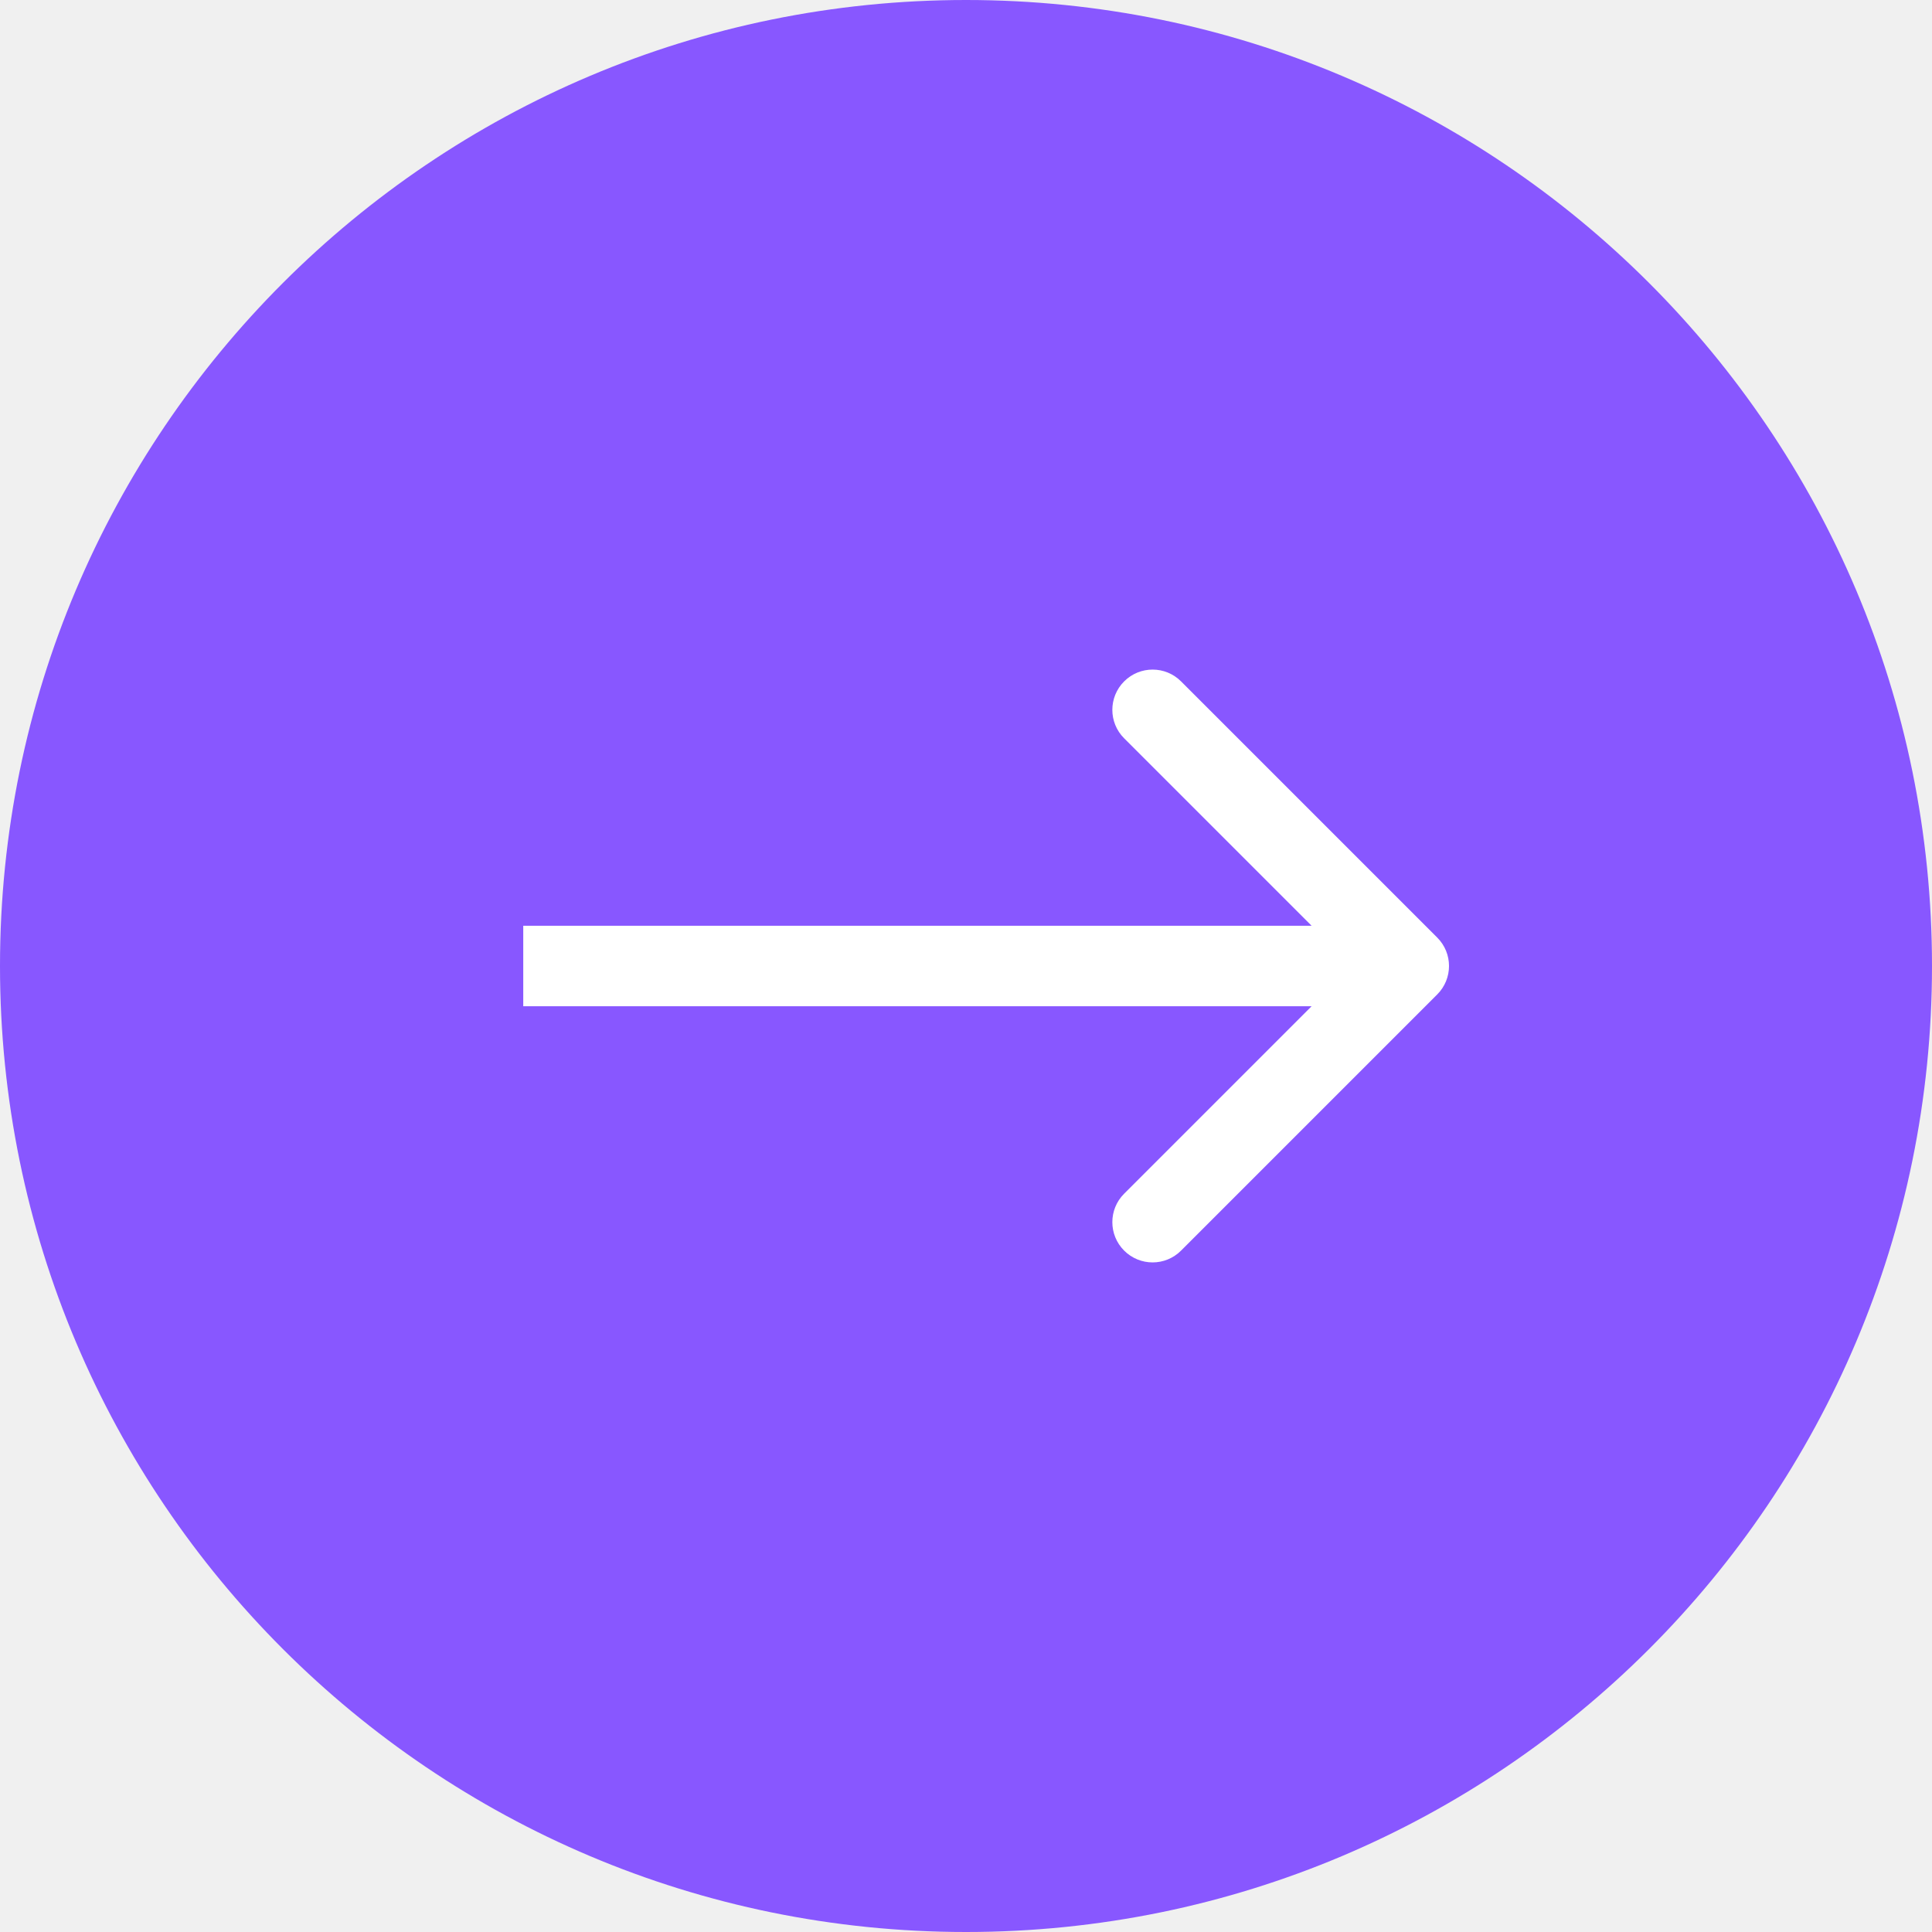
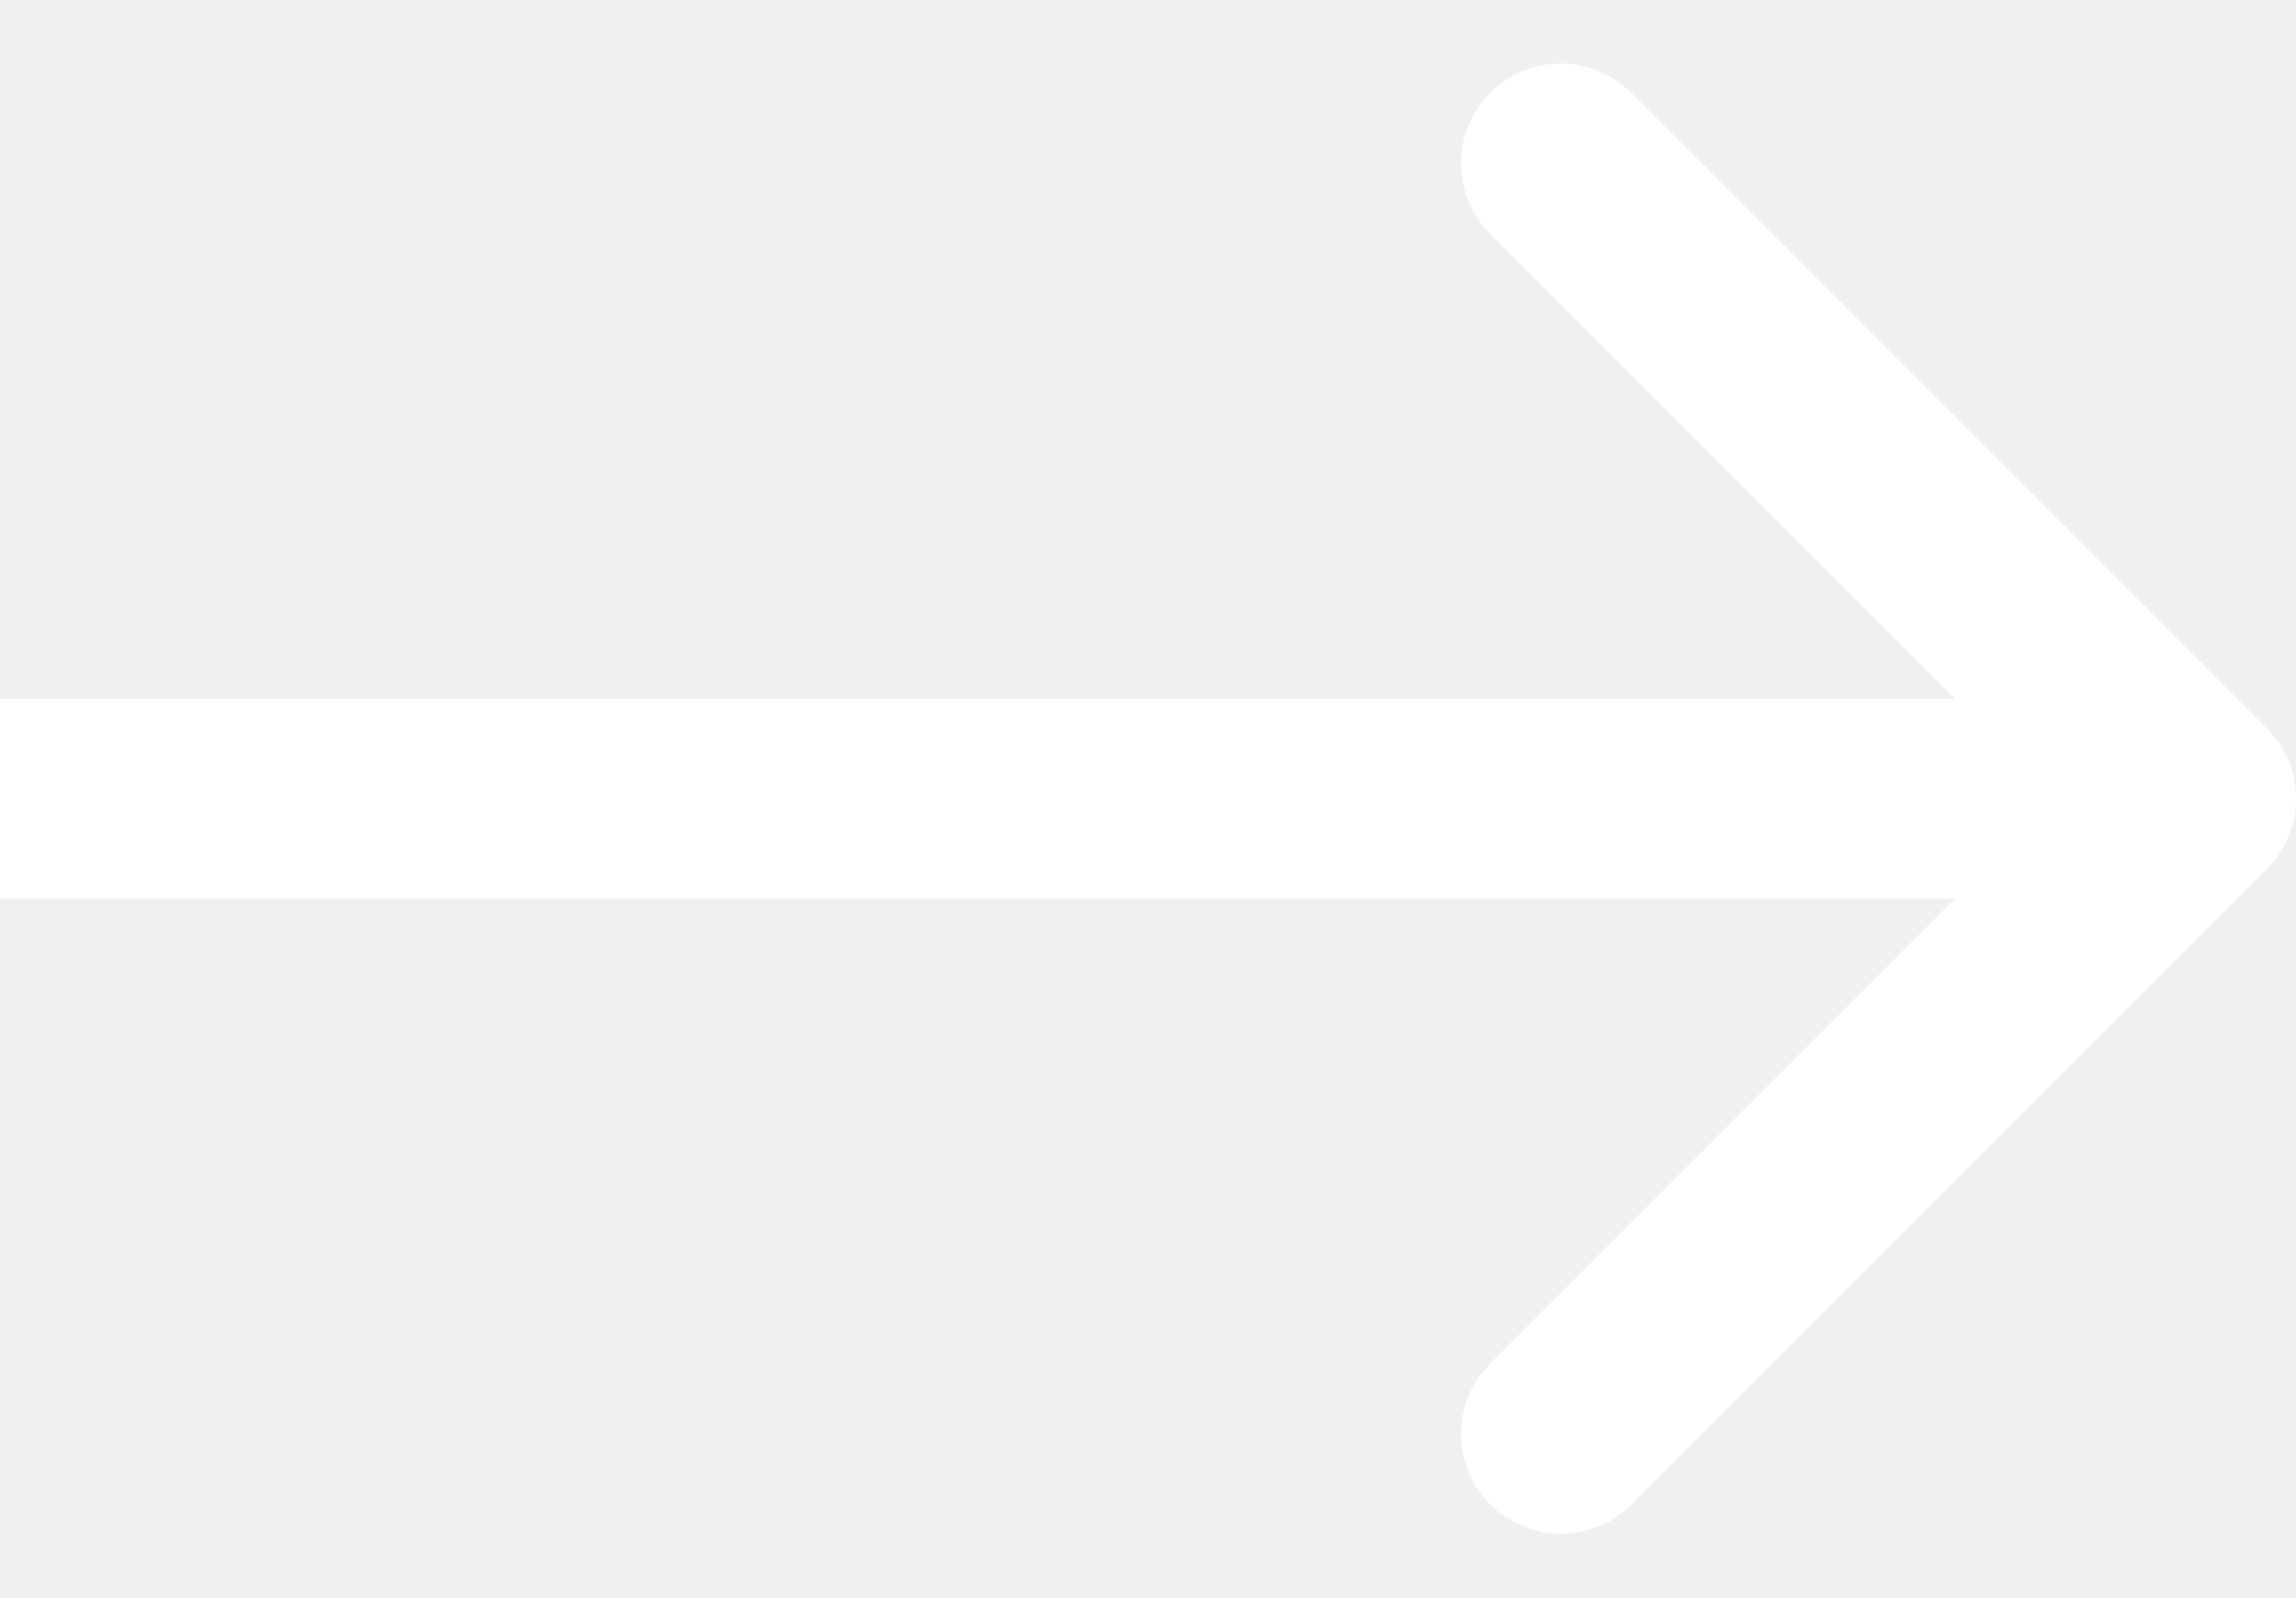
- <svg xmlns="http://www.w3.org/2000/svg" width="48" height="48" viewBox="0 0 48 48" fill="none">
-   <circle cx="24" cy="24" r="24" fill="#8857FF" />
-   <path d="M35.707 24.707C36.098 24.317 36.098 23.683 35.707 23.293L29.343 16.929C28.953 16.538 28.32 16.538 27.929 16.929C27.538 17.32 27.538 17.953 27.929 18.343L33.586 24L27.929 29.657C27.538 30.047 27.538 30.68 27.929 31.071C28.32 31.462 28.953 31.462 29.343 31.071L35.707 24.707ZM13 25H35V23H13V25Z" fill="white" />
+ <svg xmlns="http://www.w3.org/2000/svg" width="23" height="16" viewBox="0 0 23 16" fill="none">
+   <path d="M22.707 8.708C23.098 8.317 23.098 7.684 22.707 7.294L16.343 0.93C15.953 0.539 15.319 0.539 14.929 0.93C14.538 1.32 14.538 1.953 14.929 2.344L20.586 8.001L14.929 13.658C14.538 14.048 14.538 14.681 14.929 15.072C15.319 15.462 15.953 15.462 16.343 15.072L22.707 8.708ZM0 9.001H22V7.001H0V9.001Z" fill="white" />
</svg>
